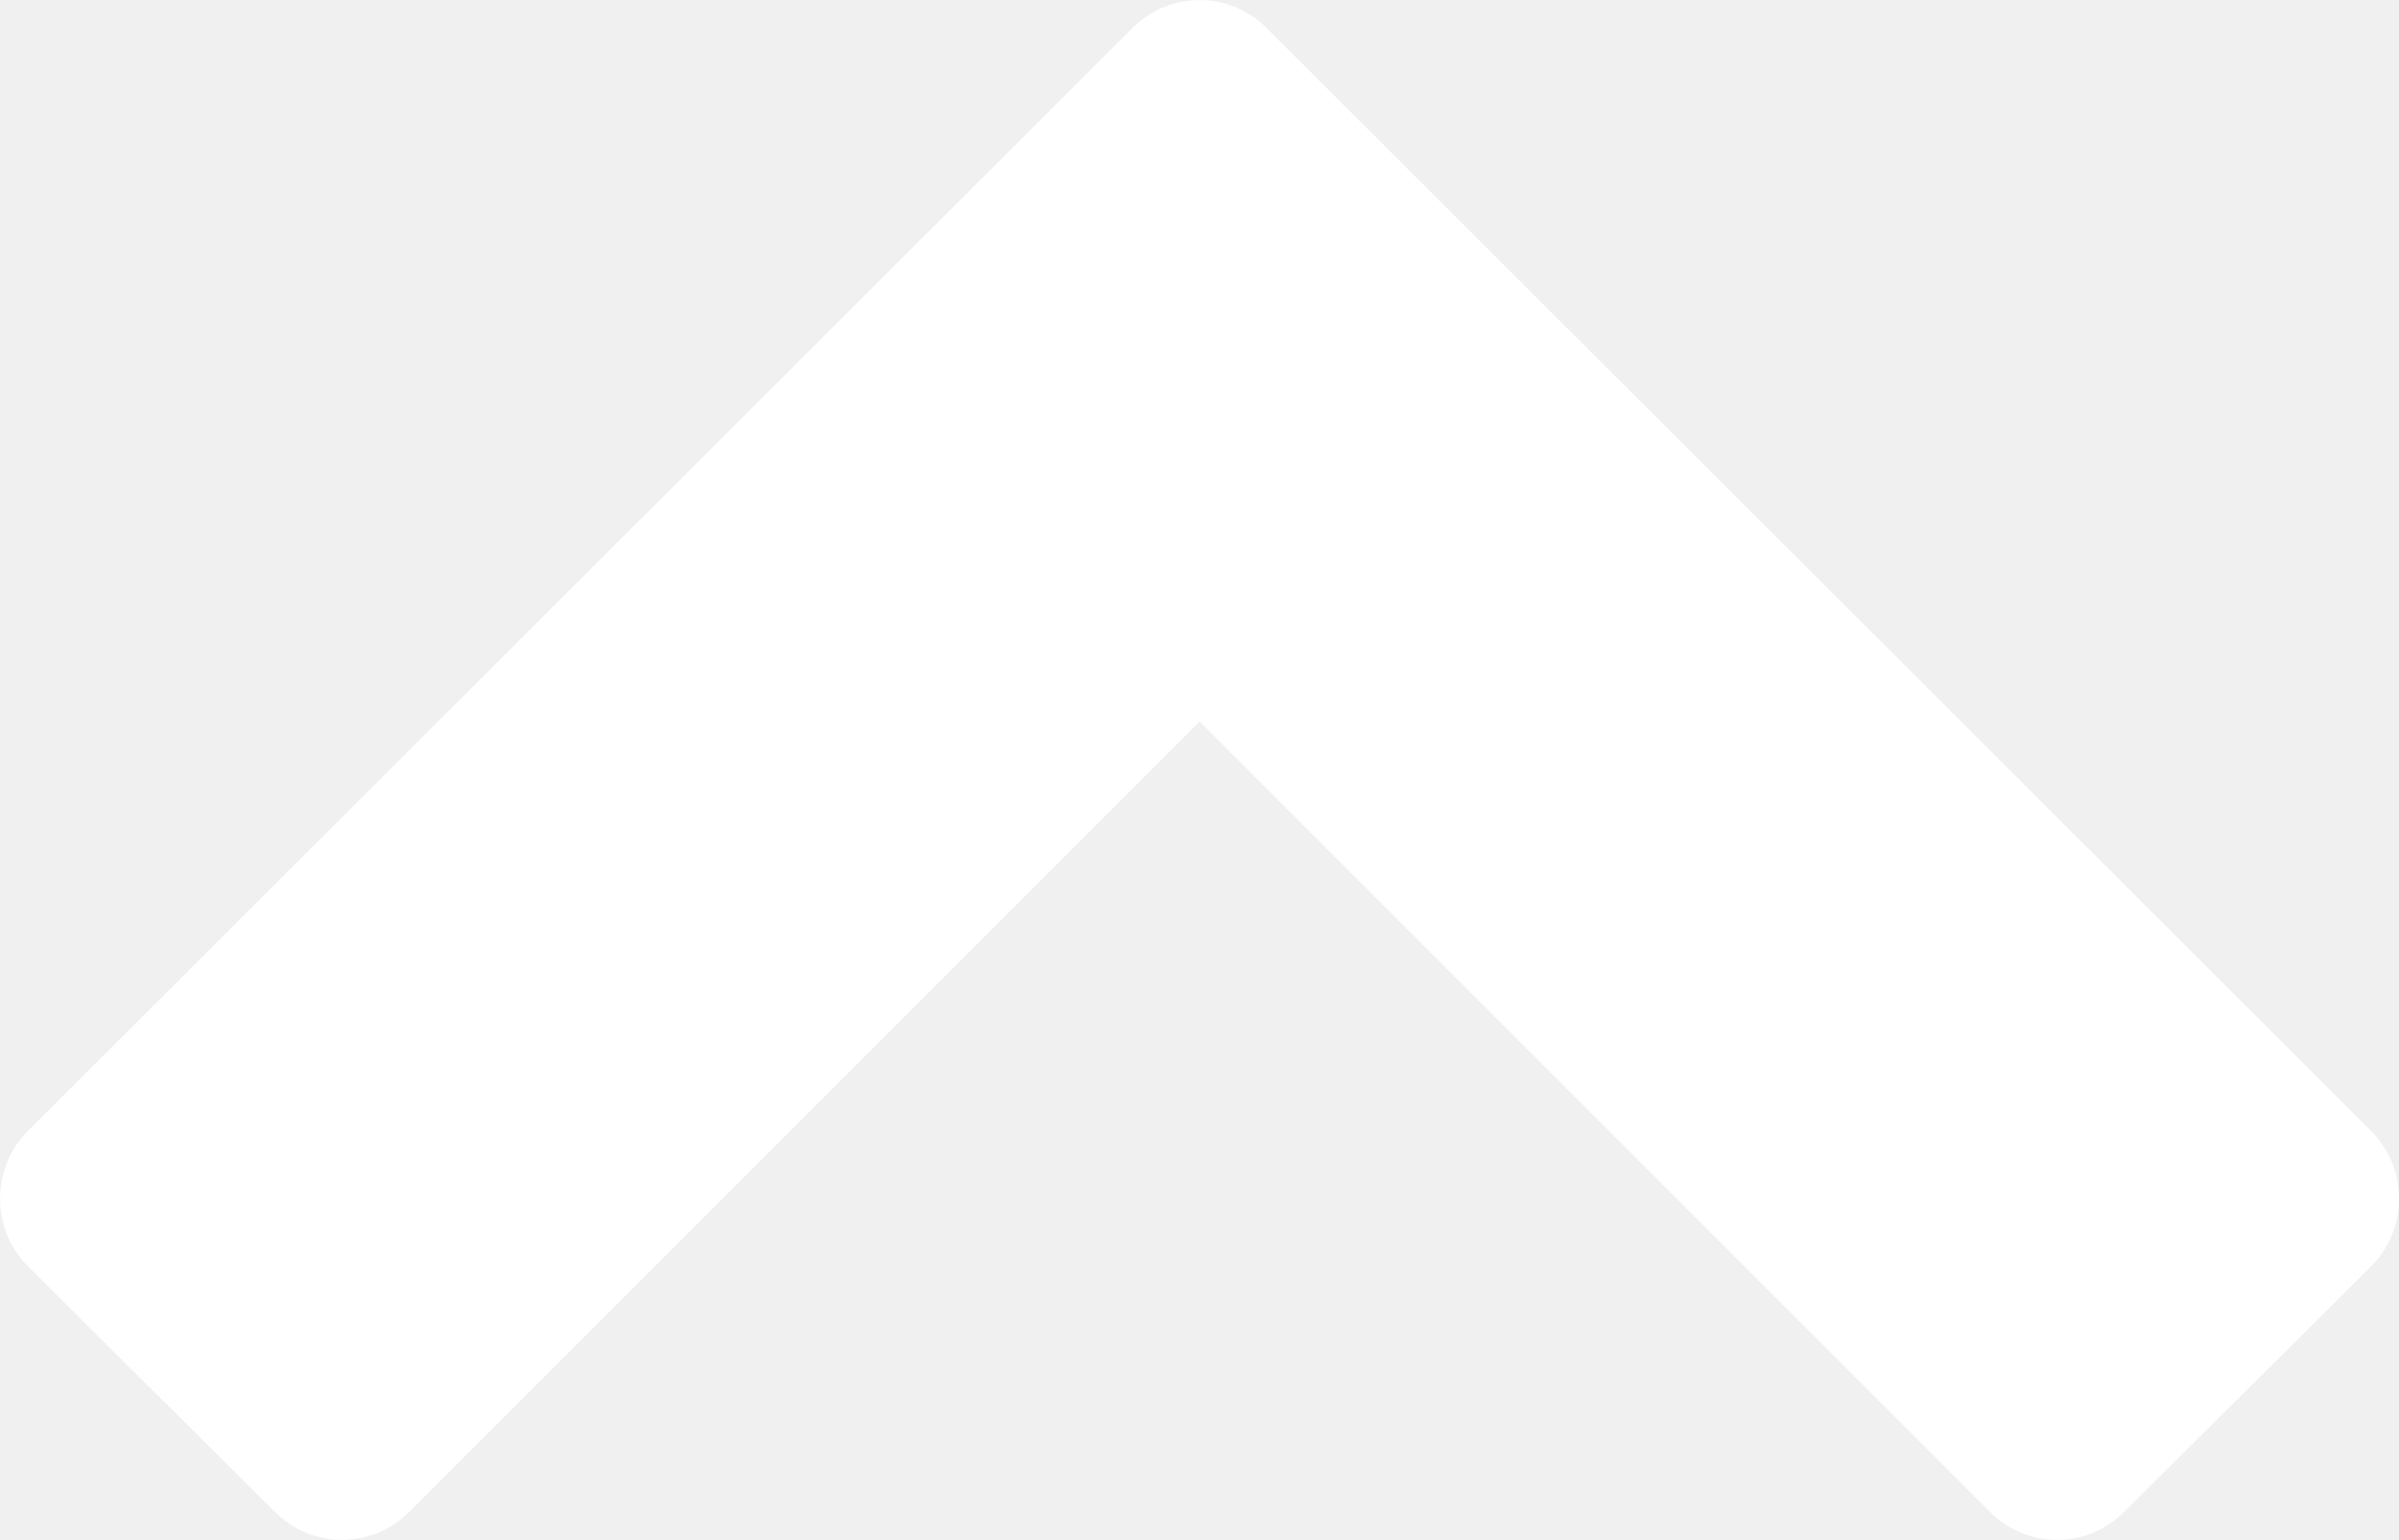
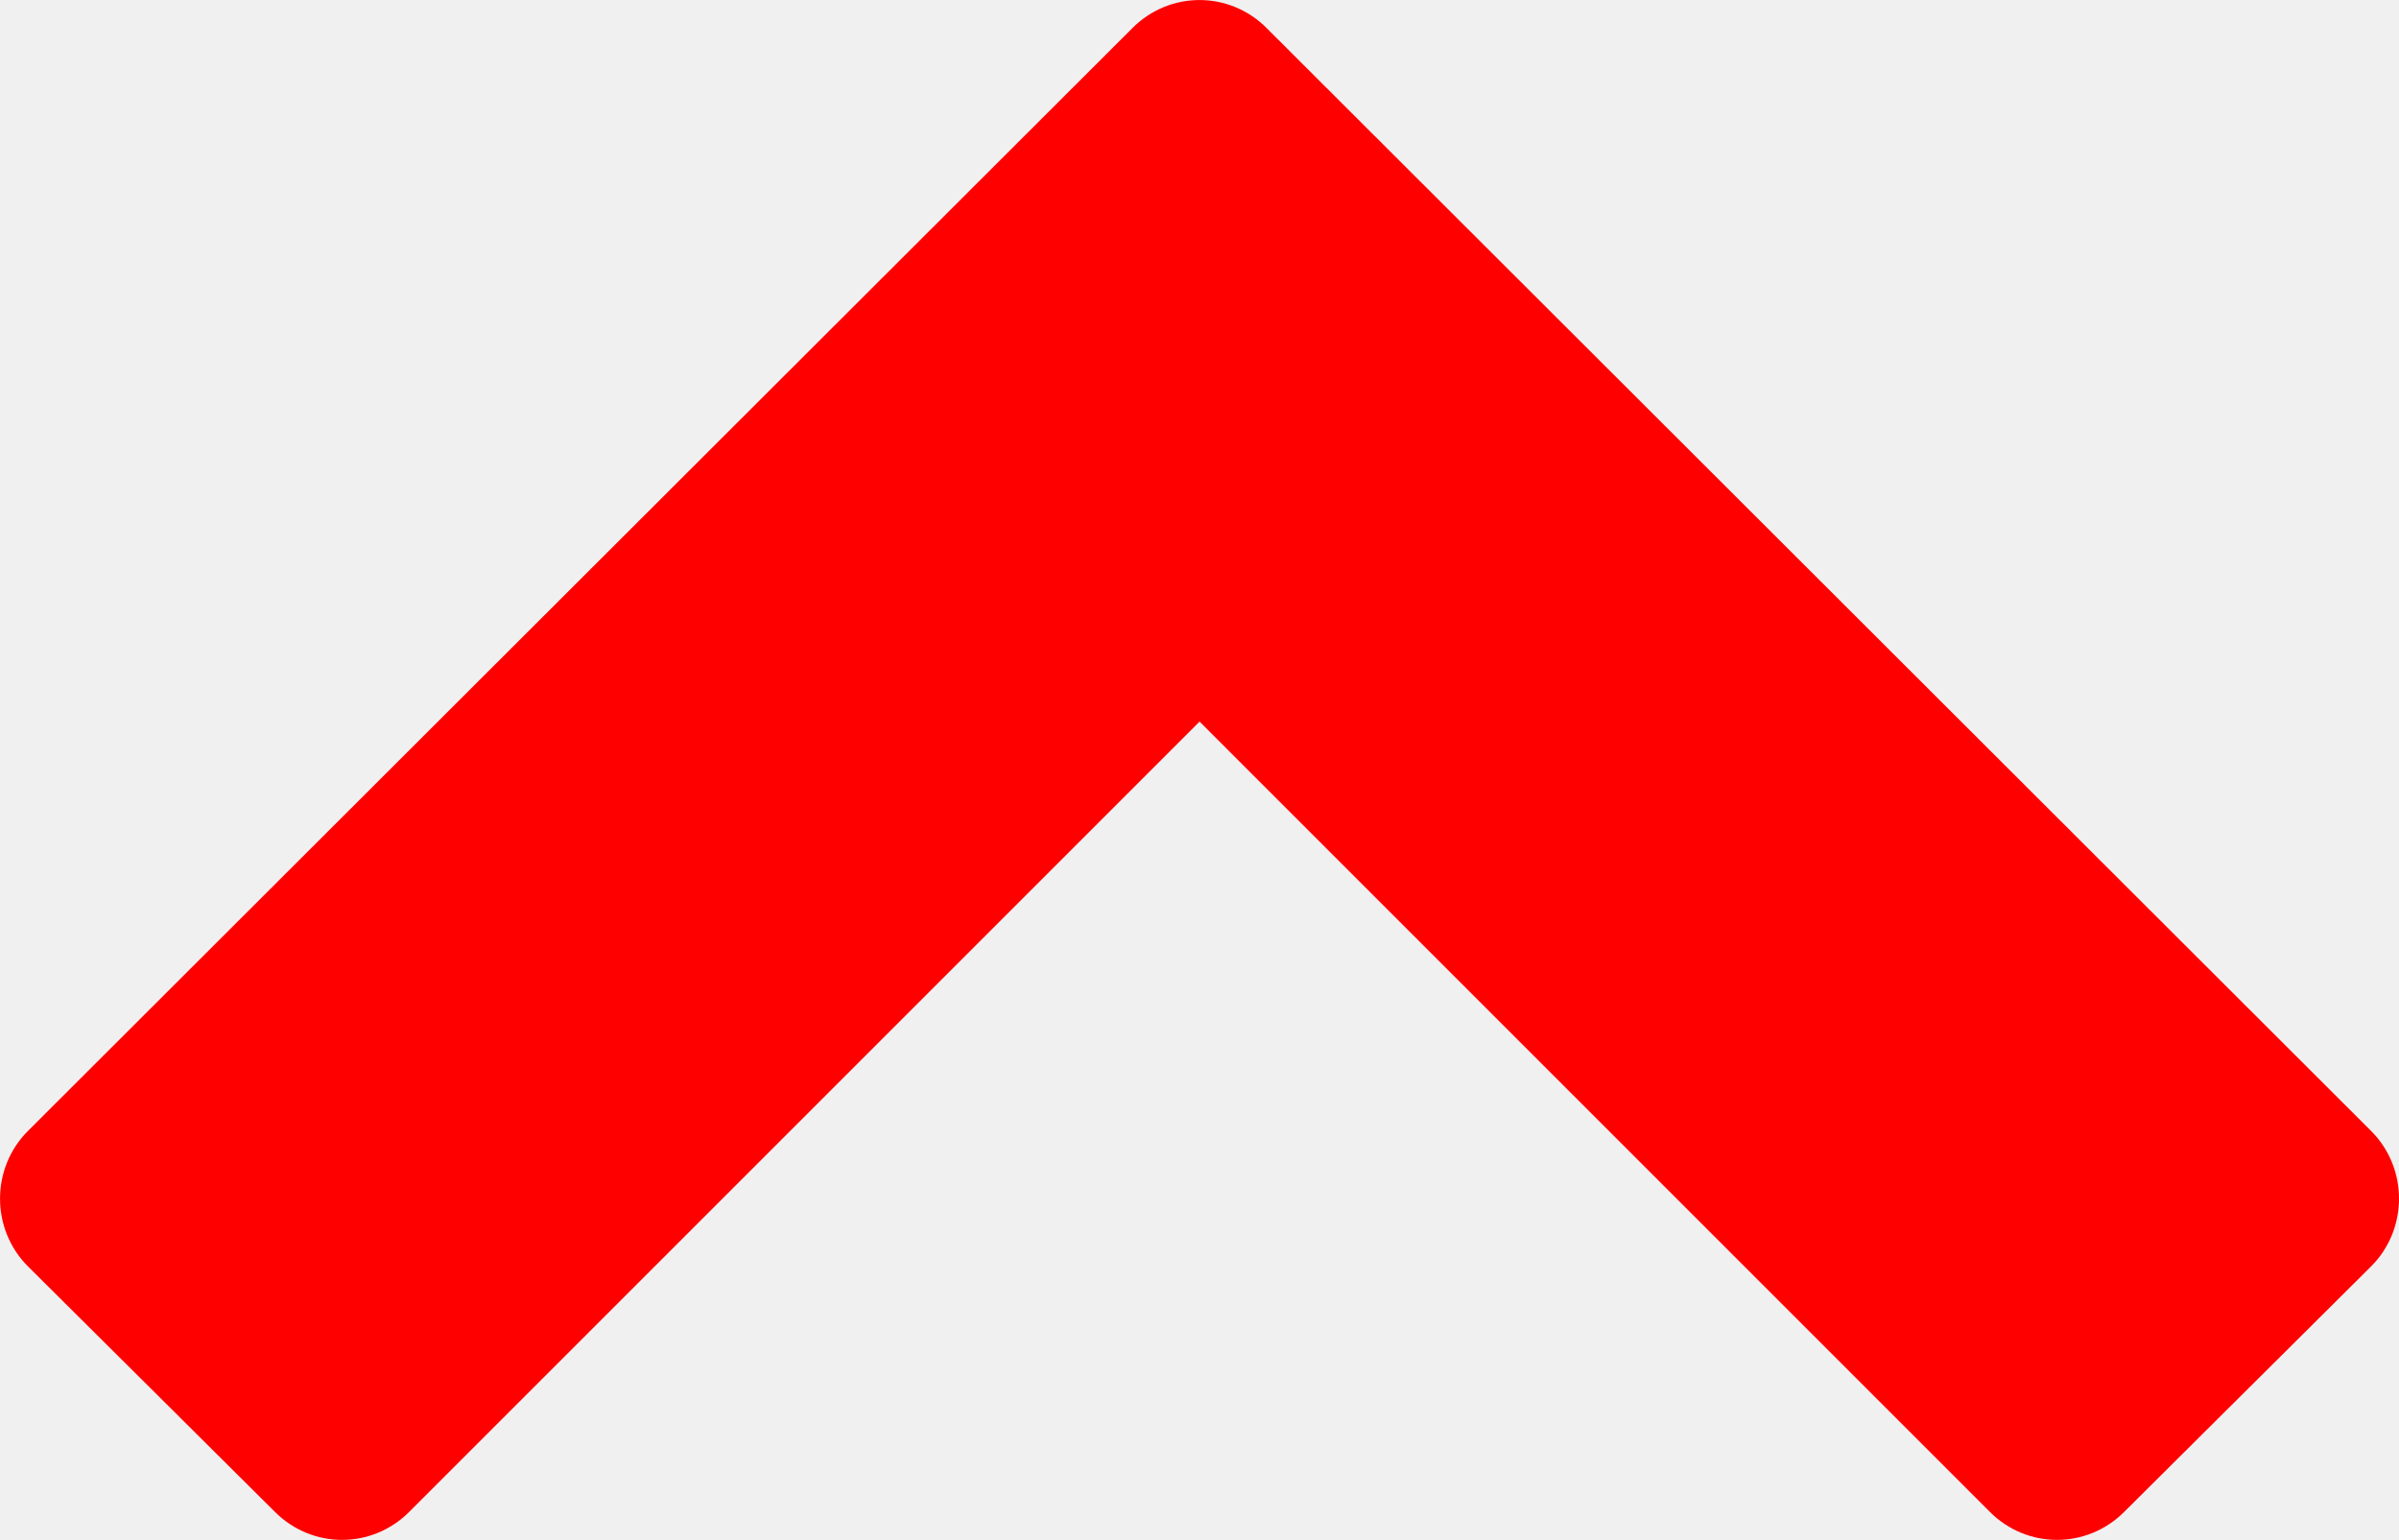
<svg xmlns="http://www.w3.org/2000/svg" version="1.1" id="Layer_1" x="0px" y="0px" width="42.736px" height="27.435px" viewBox="0 0 42.736 27.435" enable-background="new 0 0 42.736 27.435" xml:space="preserve">
  <g>
-     <path fill="#FFFFFF" d="M42.239,20.149c0.663,0.662,0.663,1.75,0,2.413l-4.401,4.376c-0.663,0.662-1.725,0.662-2.388,0   L21.369,12.856L7.287,26.938c-0.663,0.662-1.724,0.662-2.387,0l-4.402-4.376c-0.663-0.663-0.663-1.751,0-2.413L20.175,0.498   c0.663-0.663,1.724-0.663,2.387,0L42.239,20.149z" />
+     <path fill="red" d="M42.239,20.149c0.663,0.662,0.663,1.75,0,2.413l-4.401,4.376c-0.663,0.662-1.725,0.662-2.388,0   L21.369,12.856L7.287,26.938c-0.663,0.662-1.724,0.662-2.387,0l-4.402-4.376c-0.663-0.663-0.663-1.751,0-2.413L20.175,0.498   c0.663-0.663,1.724-0.663,2.387,0L42.239,20.149z" />
  </g>
</svg>
